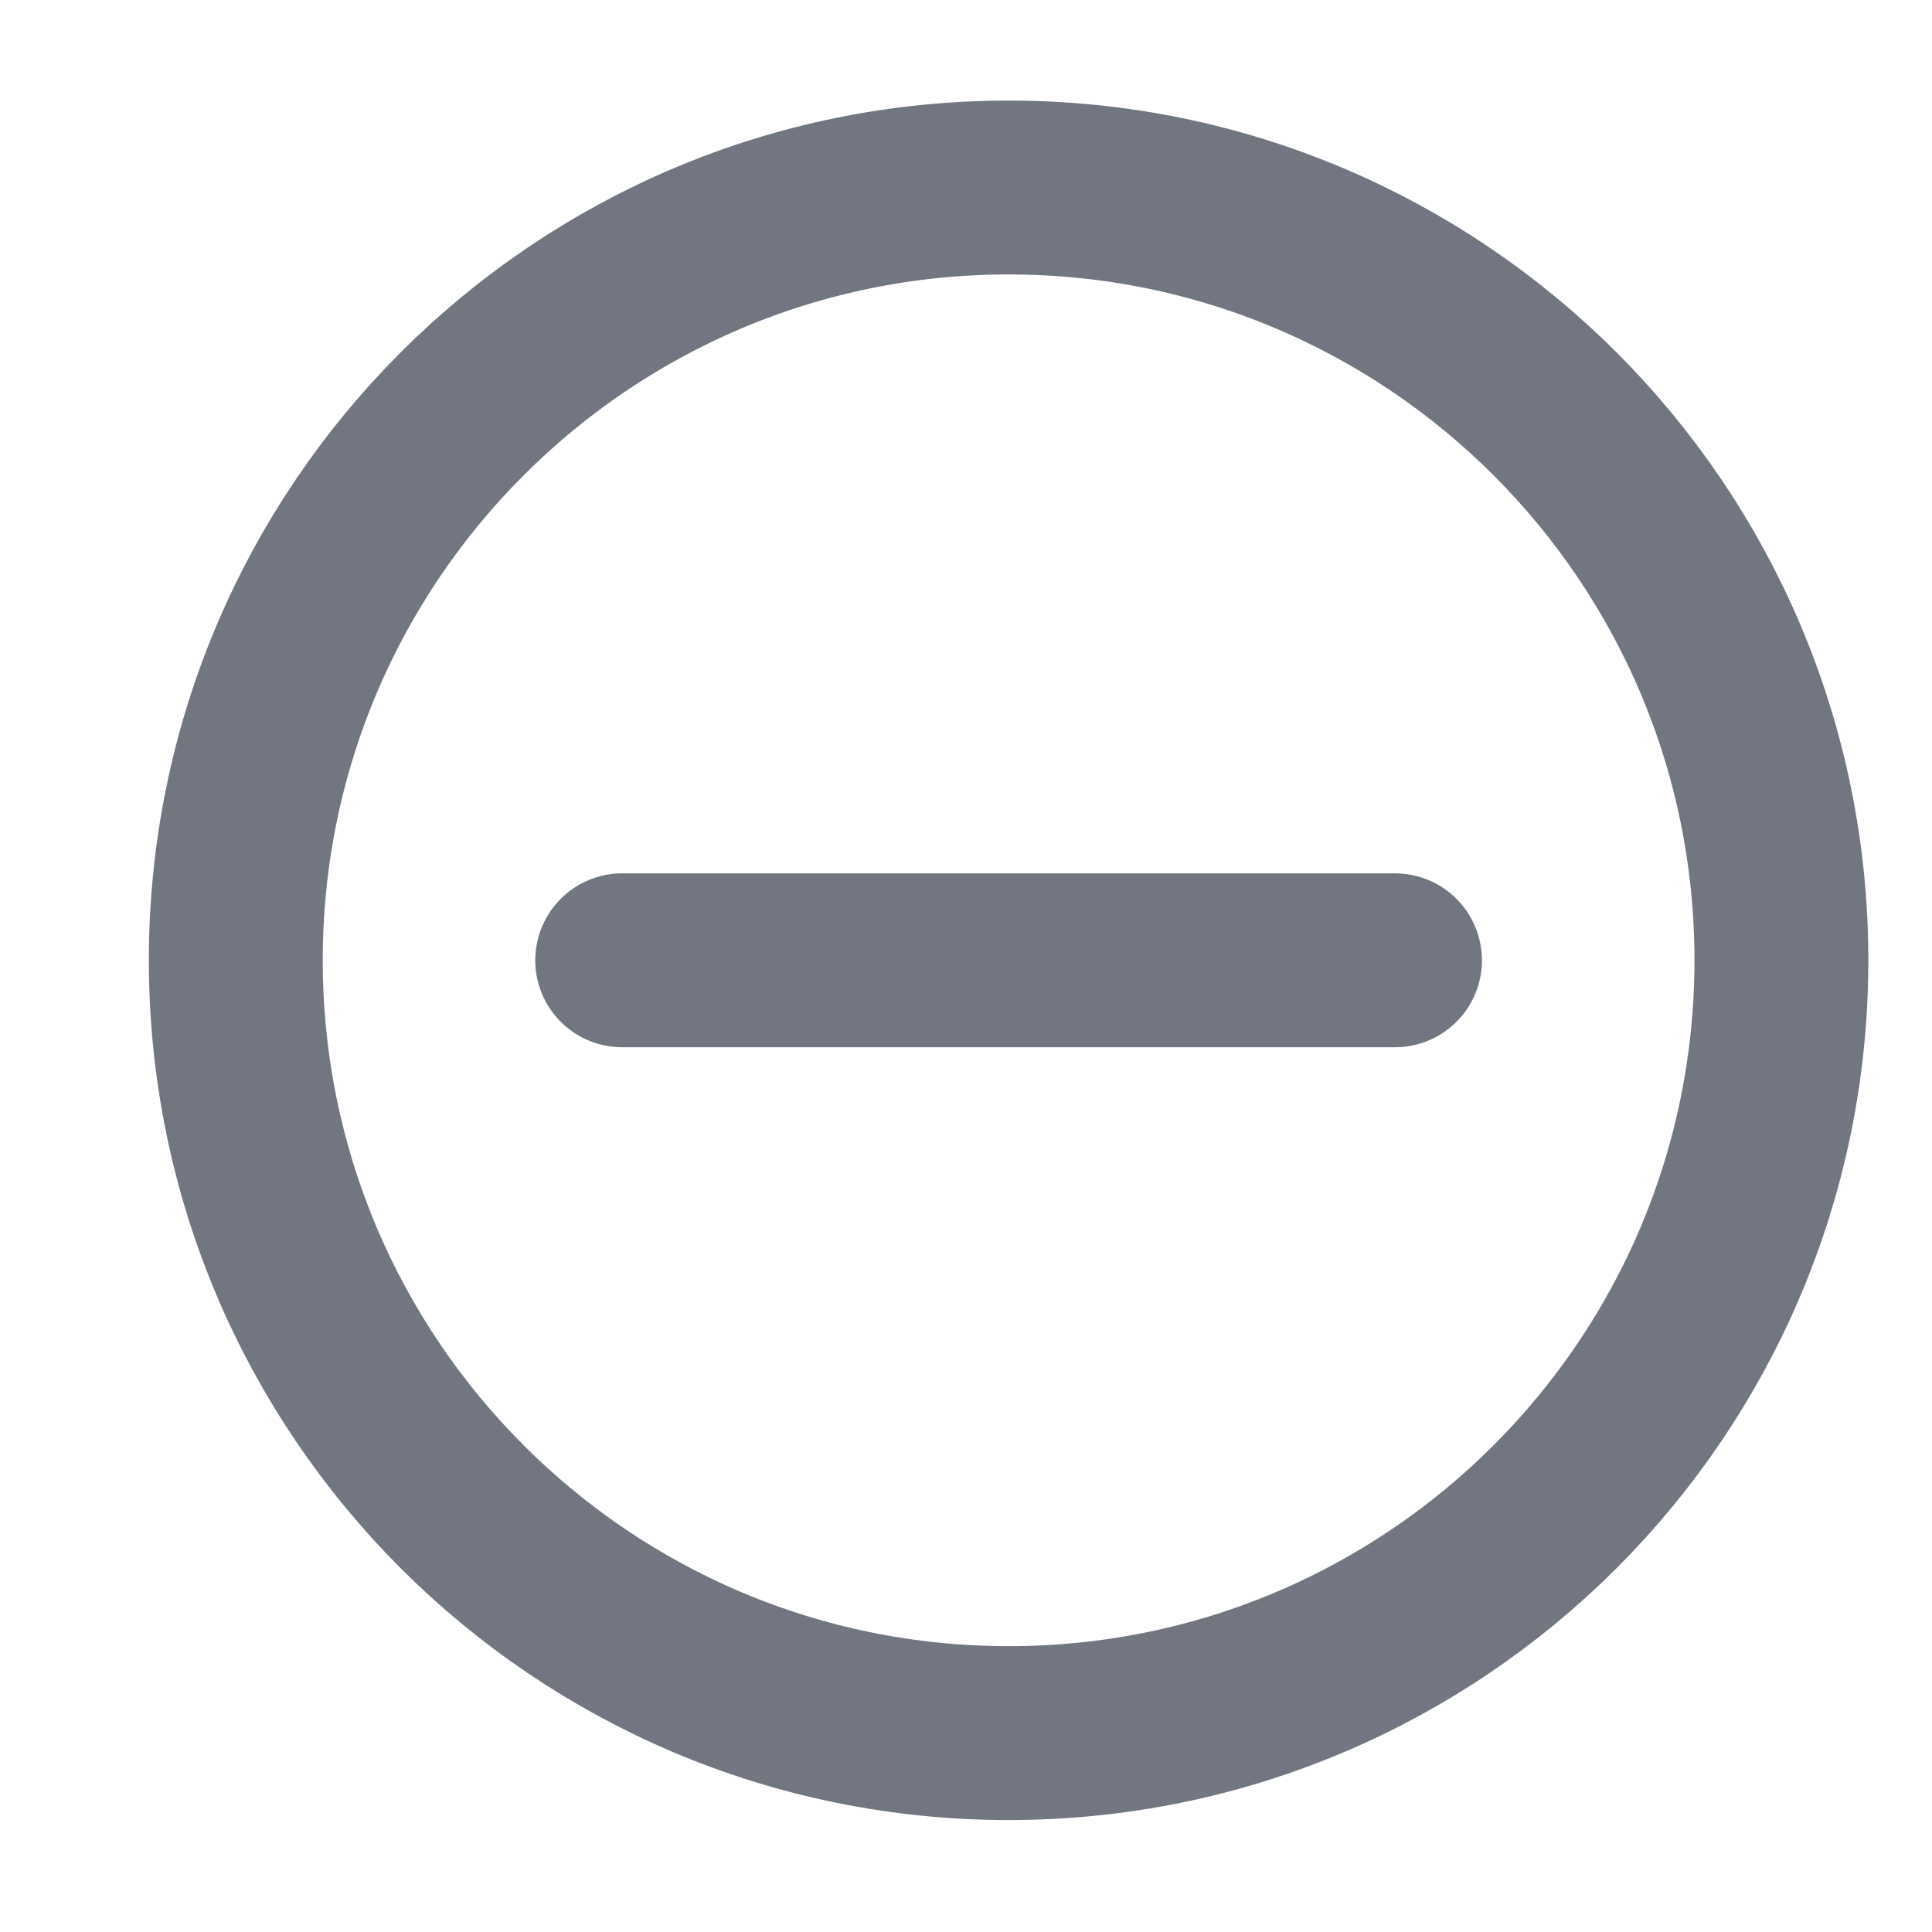
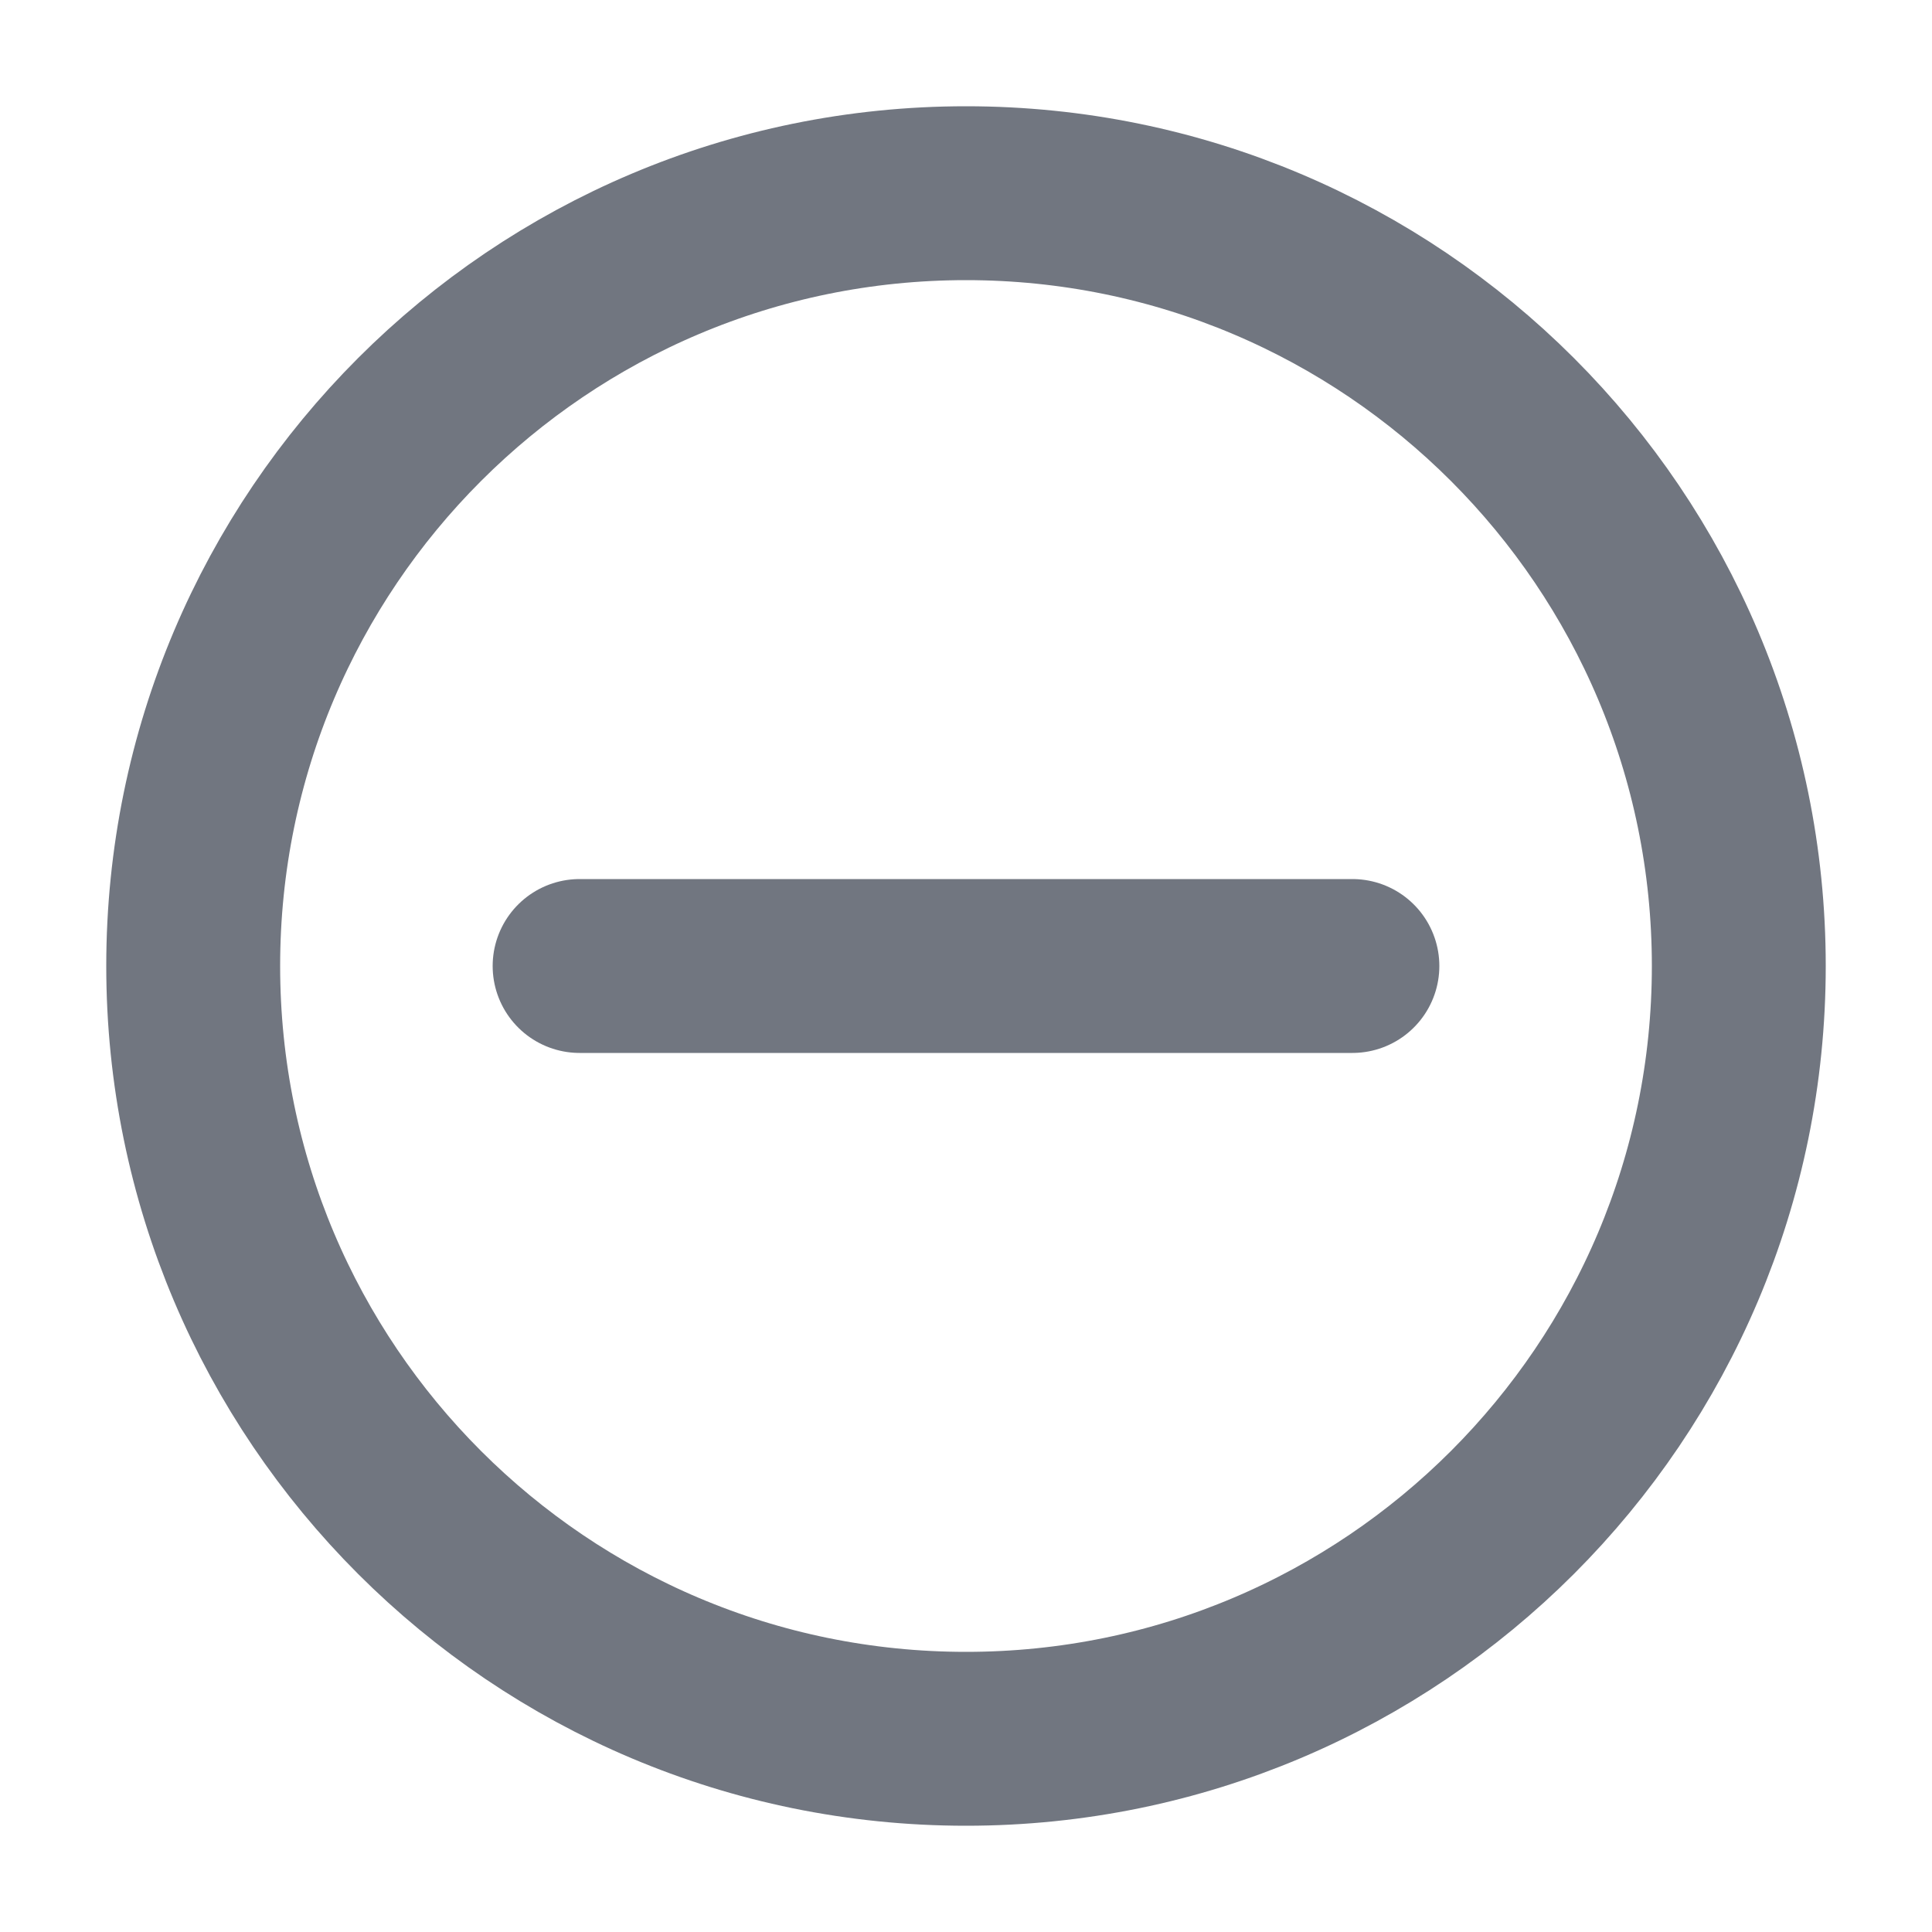
<svg xmlns="http://www.w3.org/2000/svg" width="20" height="20" viewBox="0 0 20 20" fill="none">
-   <circle cx="10.441" cy="9.941" r="8" stroke="#717680" stroke-width="1.8" stroke-linecap="round" stroke-linejoin="round" />
-   <path d="M14.441 9.941H6.441" stroke="#717680" stroke-width="1.8" stroke-linecap="round" stroke-linejoin="round" />
+   <circle cx="10" cy="10" r="8" stroke="#717680" stroke-width="1.8" stroke-linecap="round" stroke-linejoin="round" />
+   <path d="M14 10H6" stroke="#717680" stroke-width="1.8" stroke-linecap="round" stroke-linejoin="round" />
</svg>
